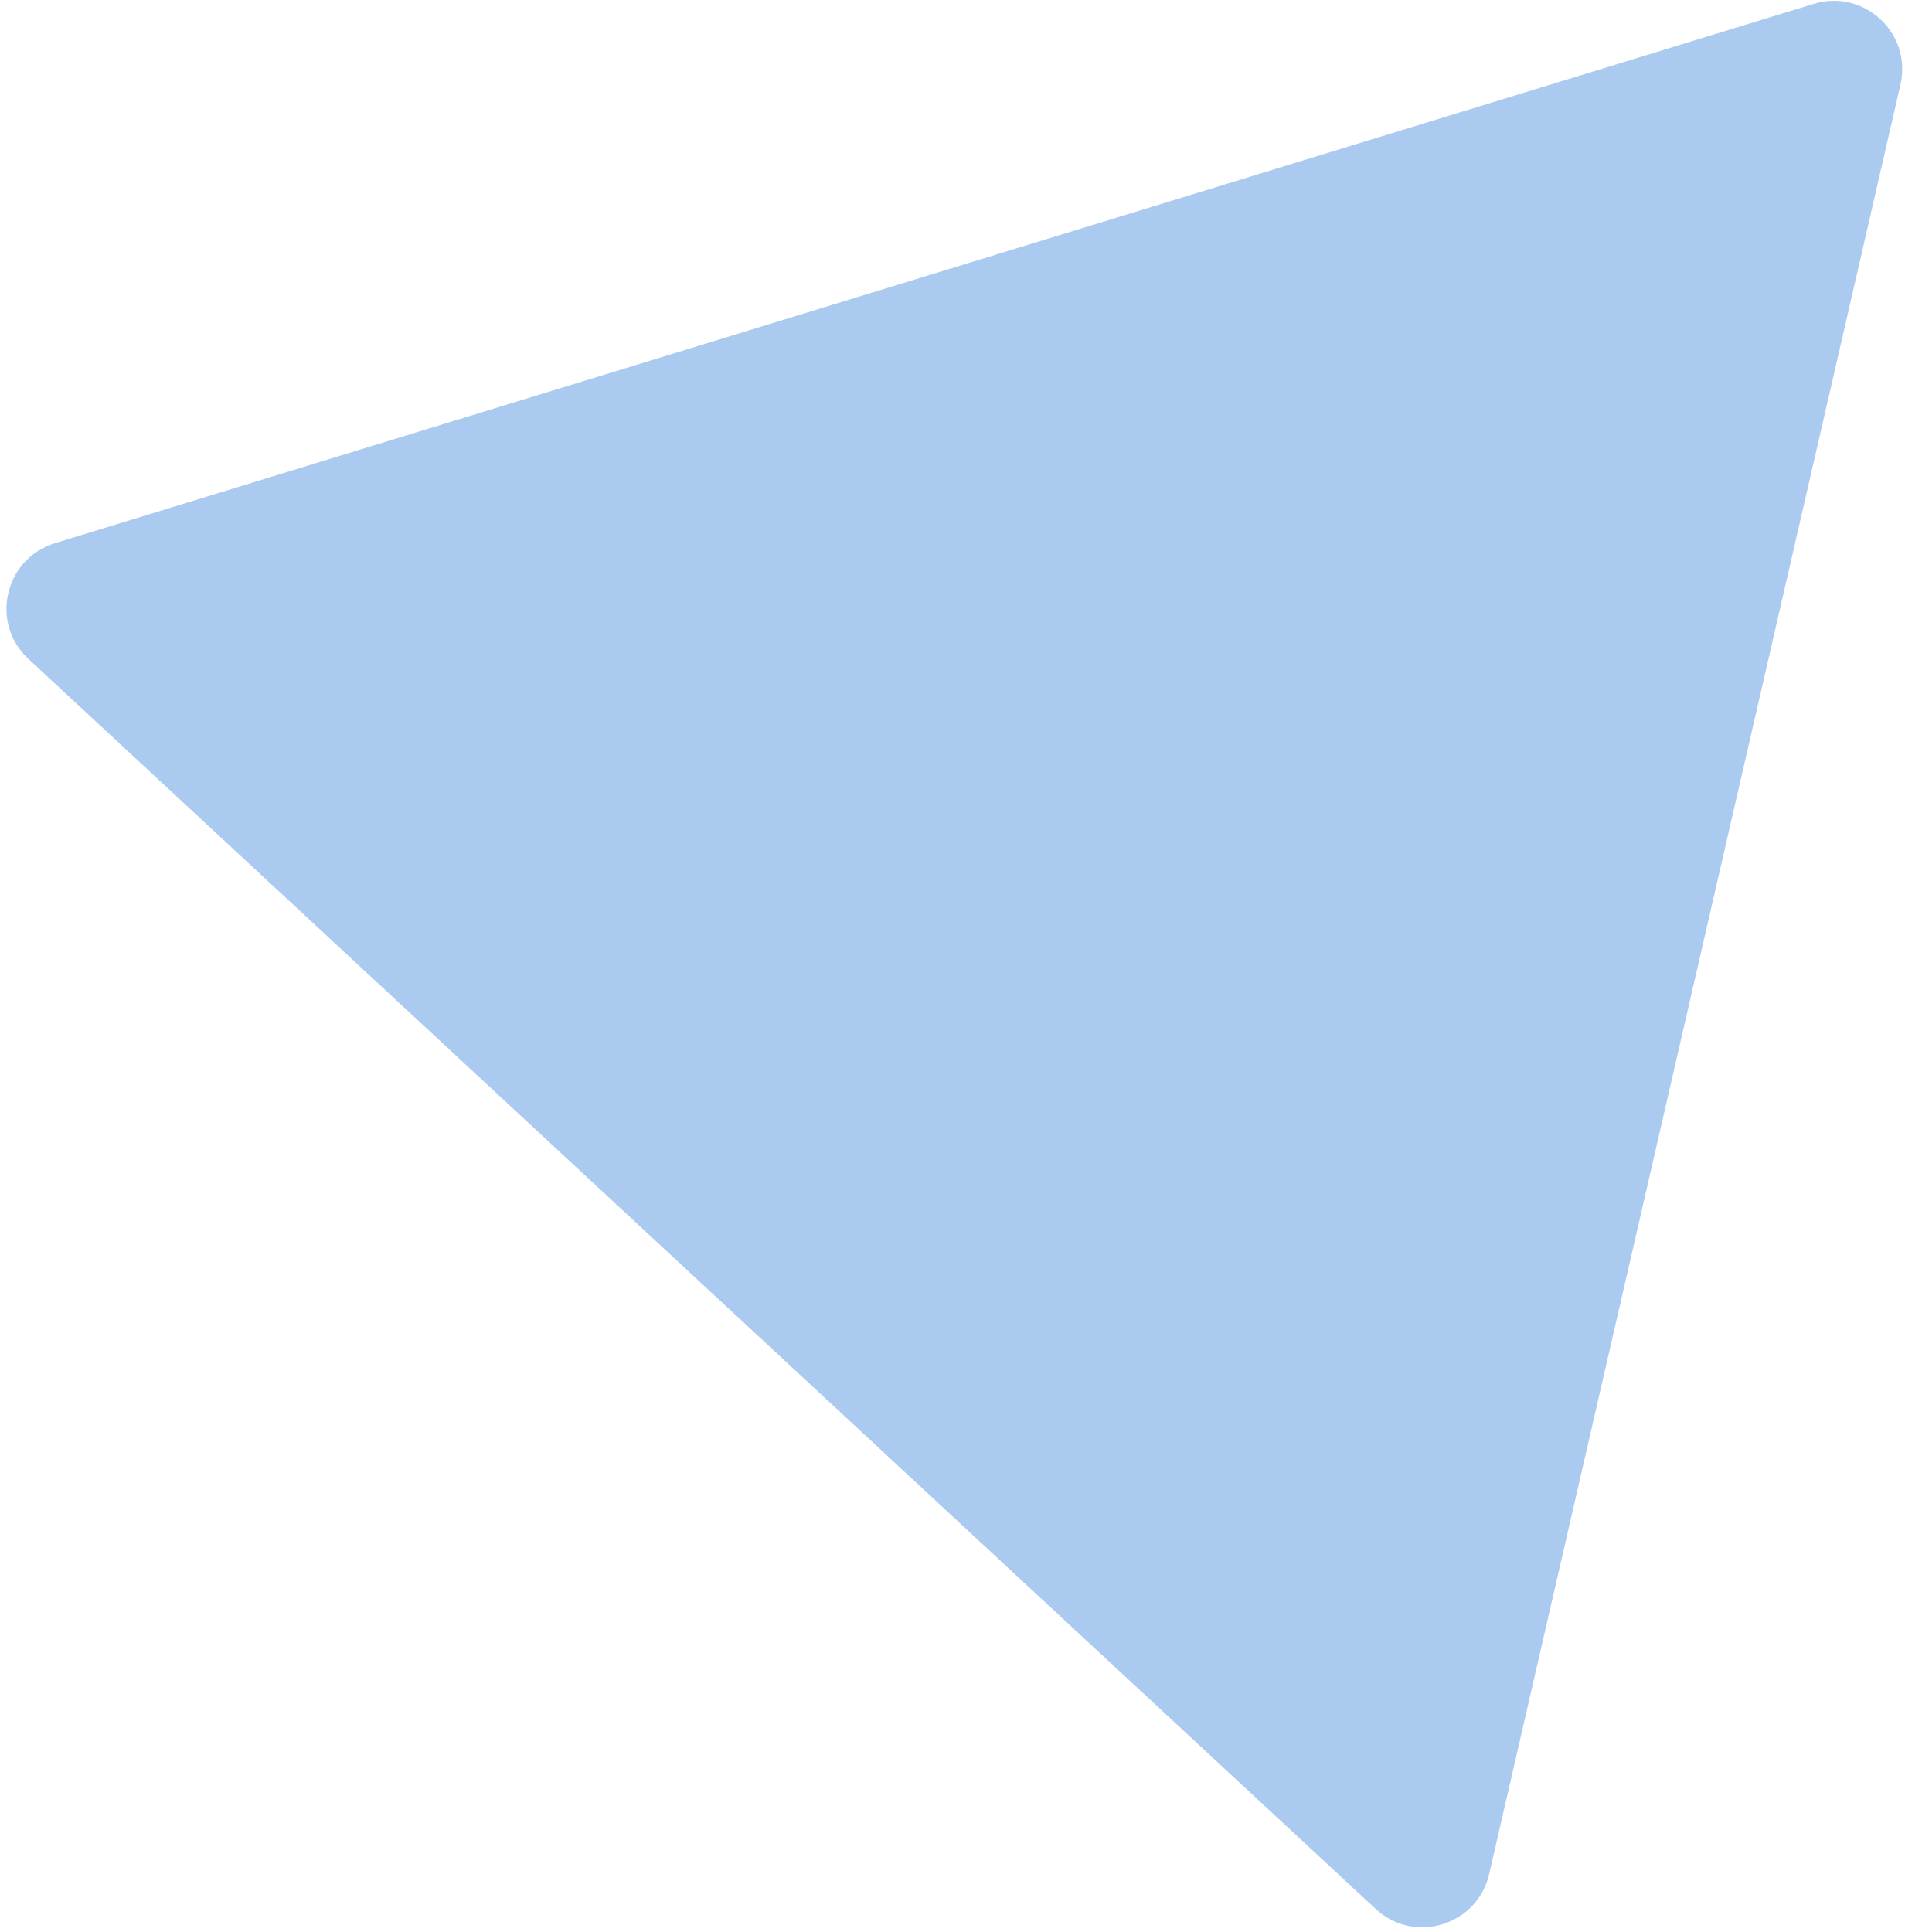
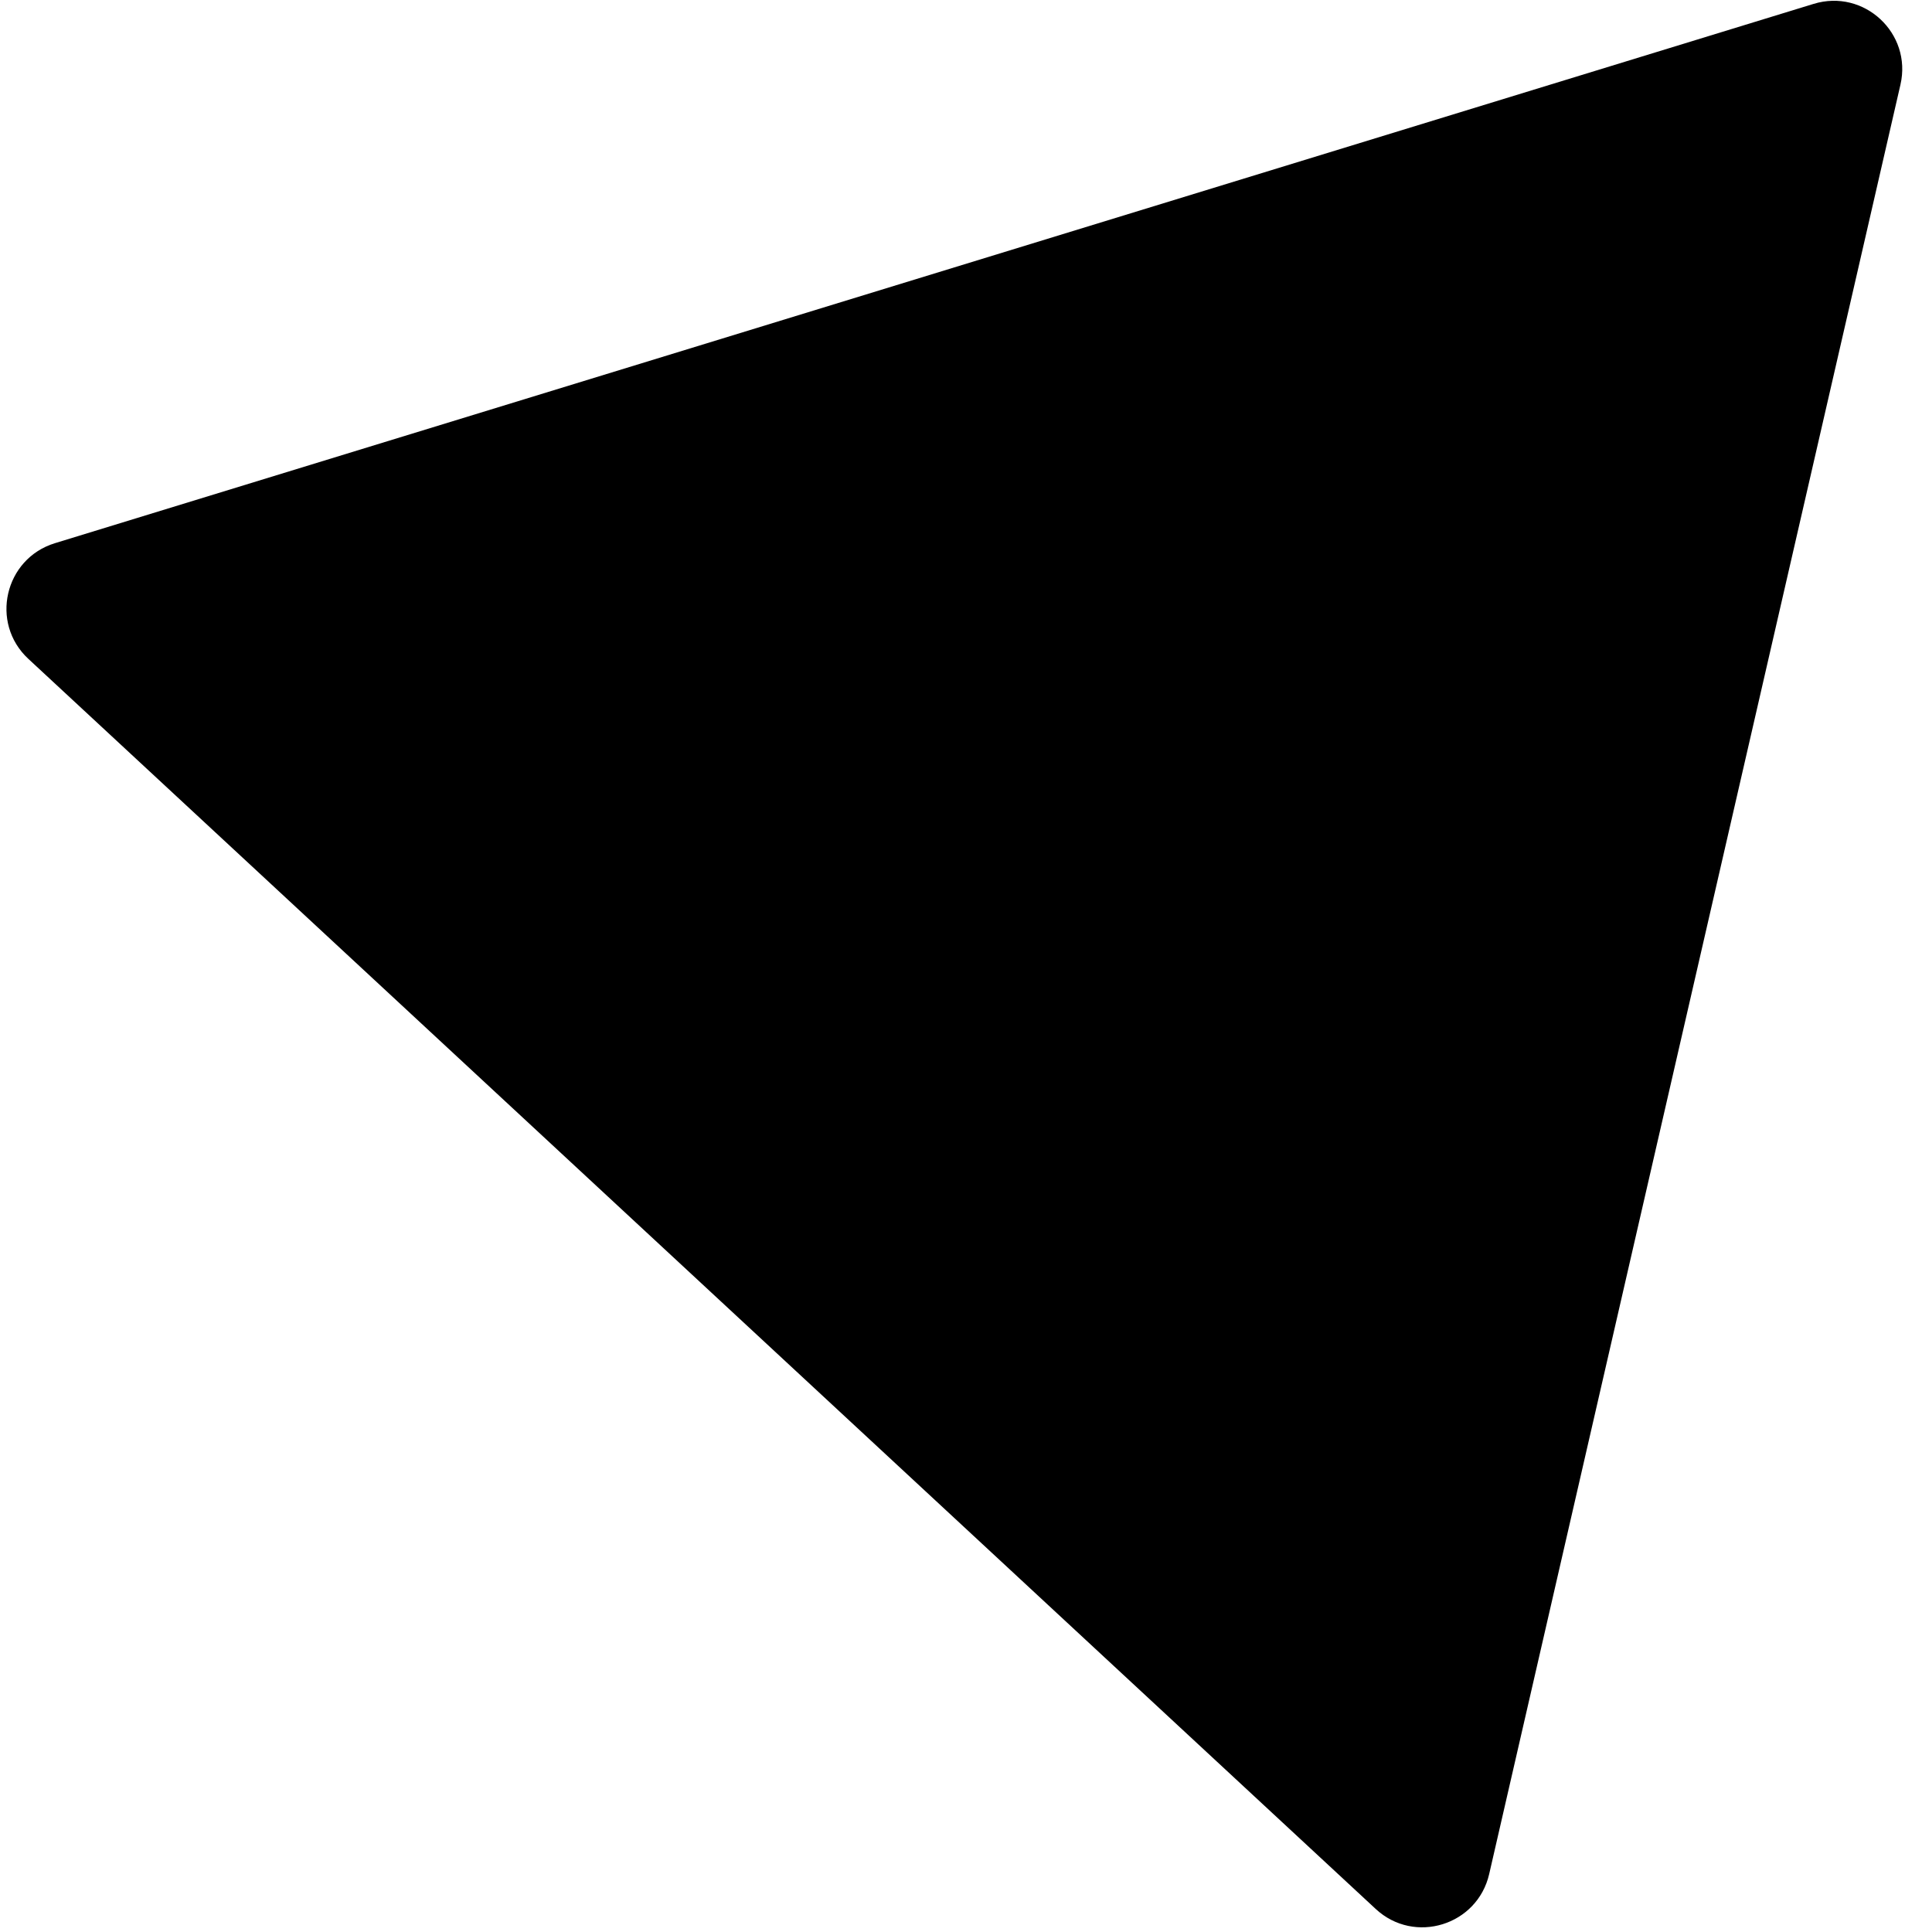
- <svg xmlns="http://www.w3.org/2000/svg" width="278" height="282" viewBox="0 0 278 282" fill="none">
-   <path d="M4.14 96.172C-1.506 90.933 0.652 81.543 8.021 79.284L264.714 0.566C272.073 -1.691 279.112 4.856 277.388 12.355L217.359 273.543C215.635 281.041 206.441 283.873 200.803 278.642L4.14 96.172Z" fill="#ABCAF0" />
+ <svg xmlns="http://www.w3.org/2000/svg" width="278" height="282" viewBox="0 0 278 282">
+   <path d="M4.14 96.172C-1.506 90.933 0.652 81.543 8.021 79.284L264.714 0.566C272.073 -1.691 279.112 4.856 277.388 12.355L217.359 273.543C215.635 281.041 206.441 283.873 200.803 278.642L4.14 96.172Z" />
</svg>
